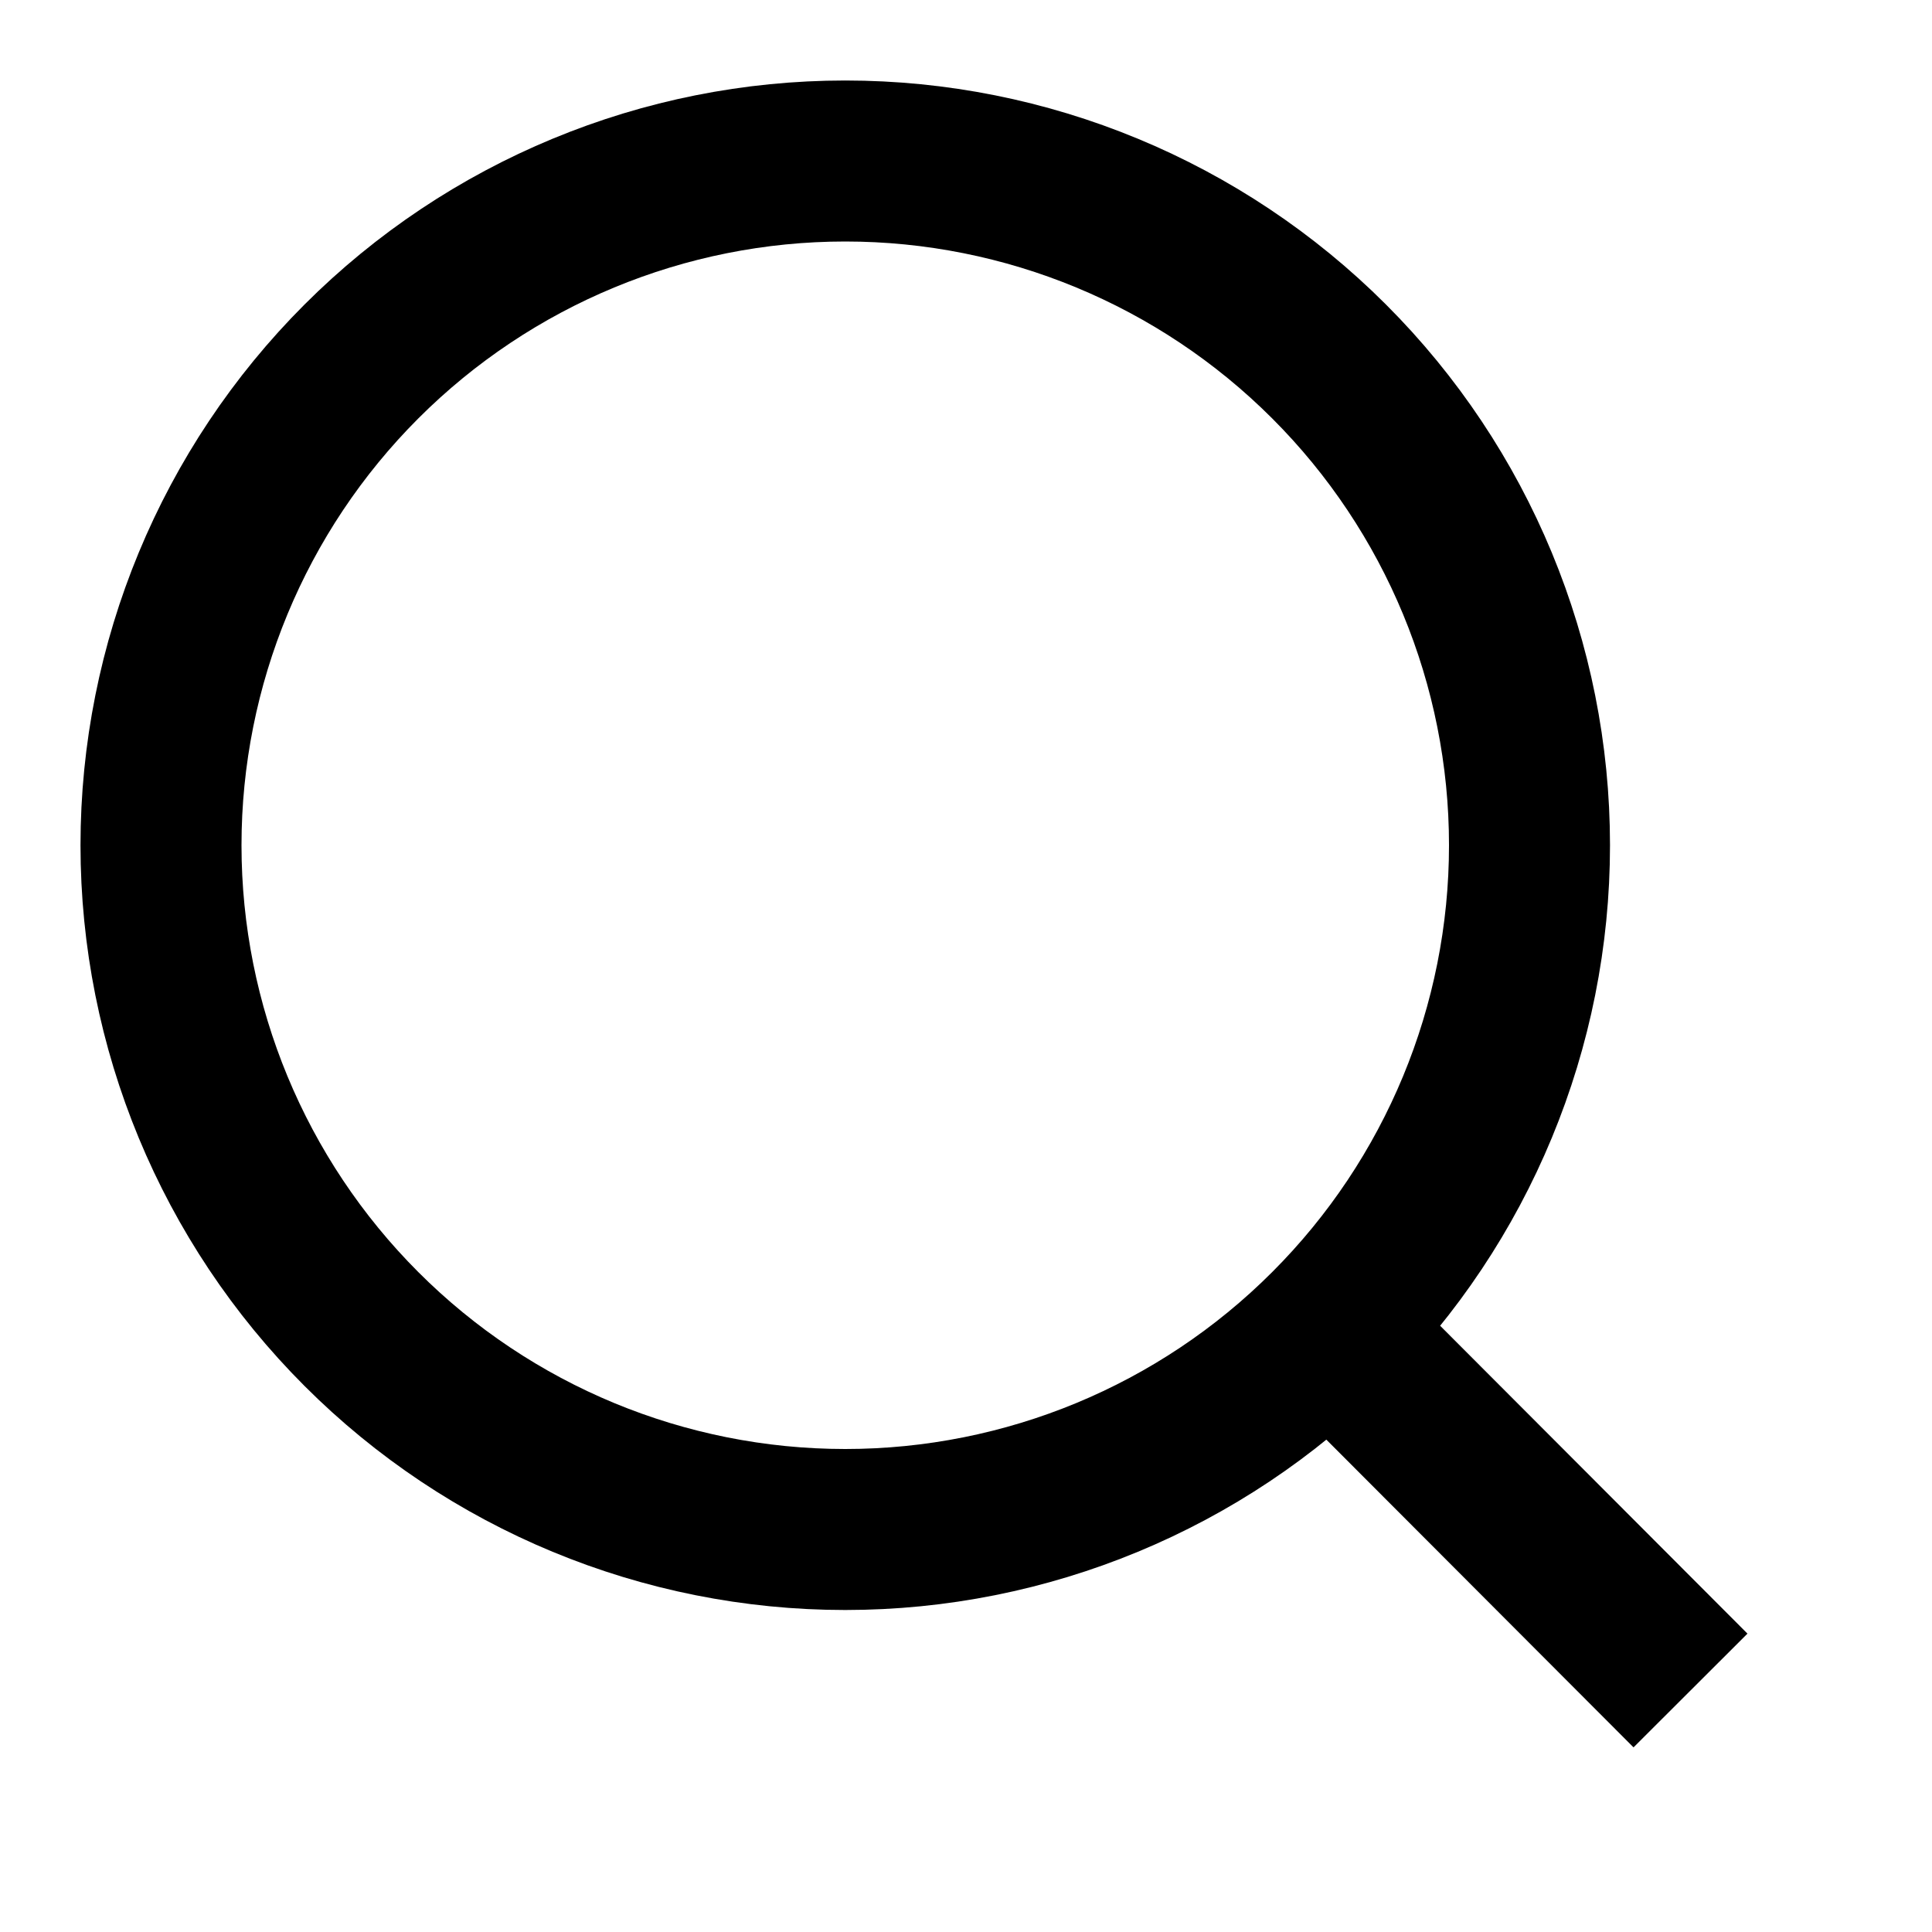
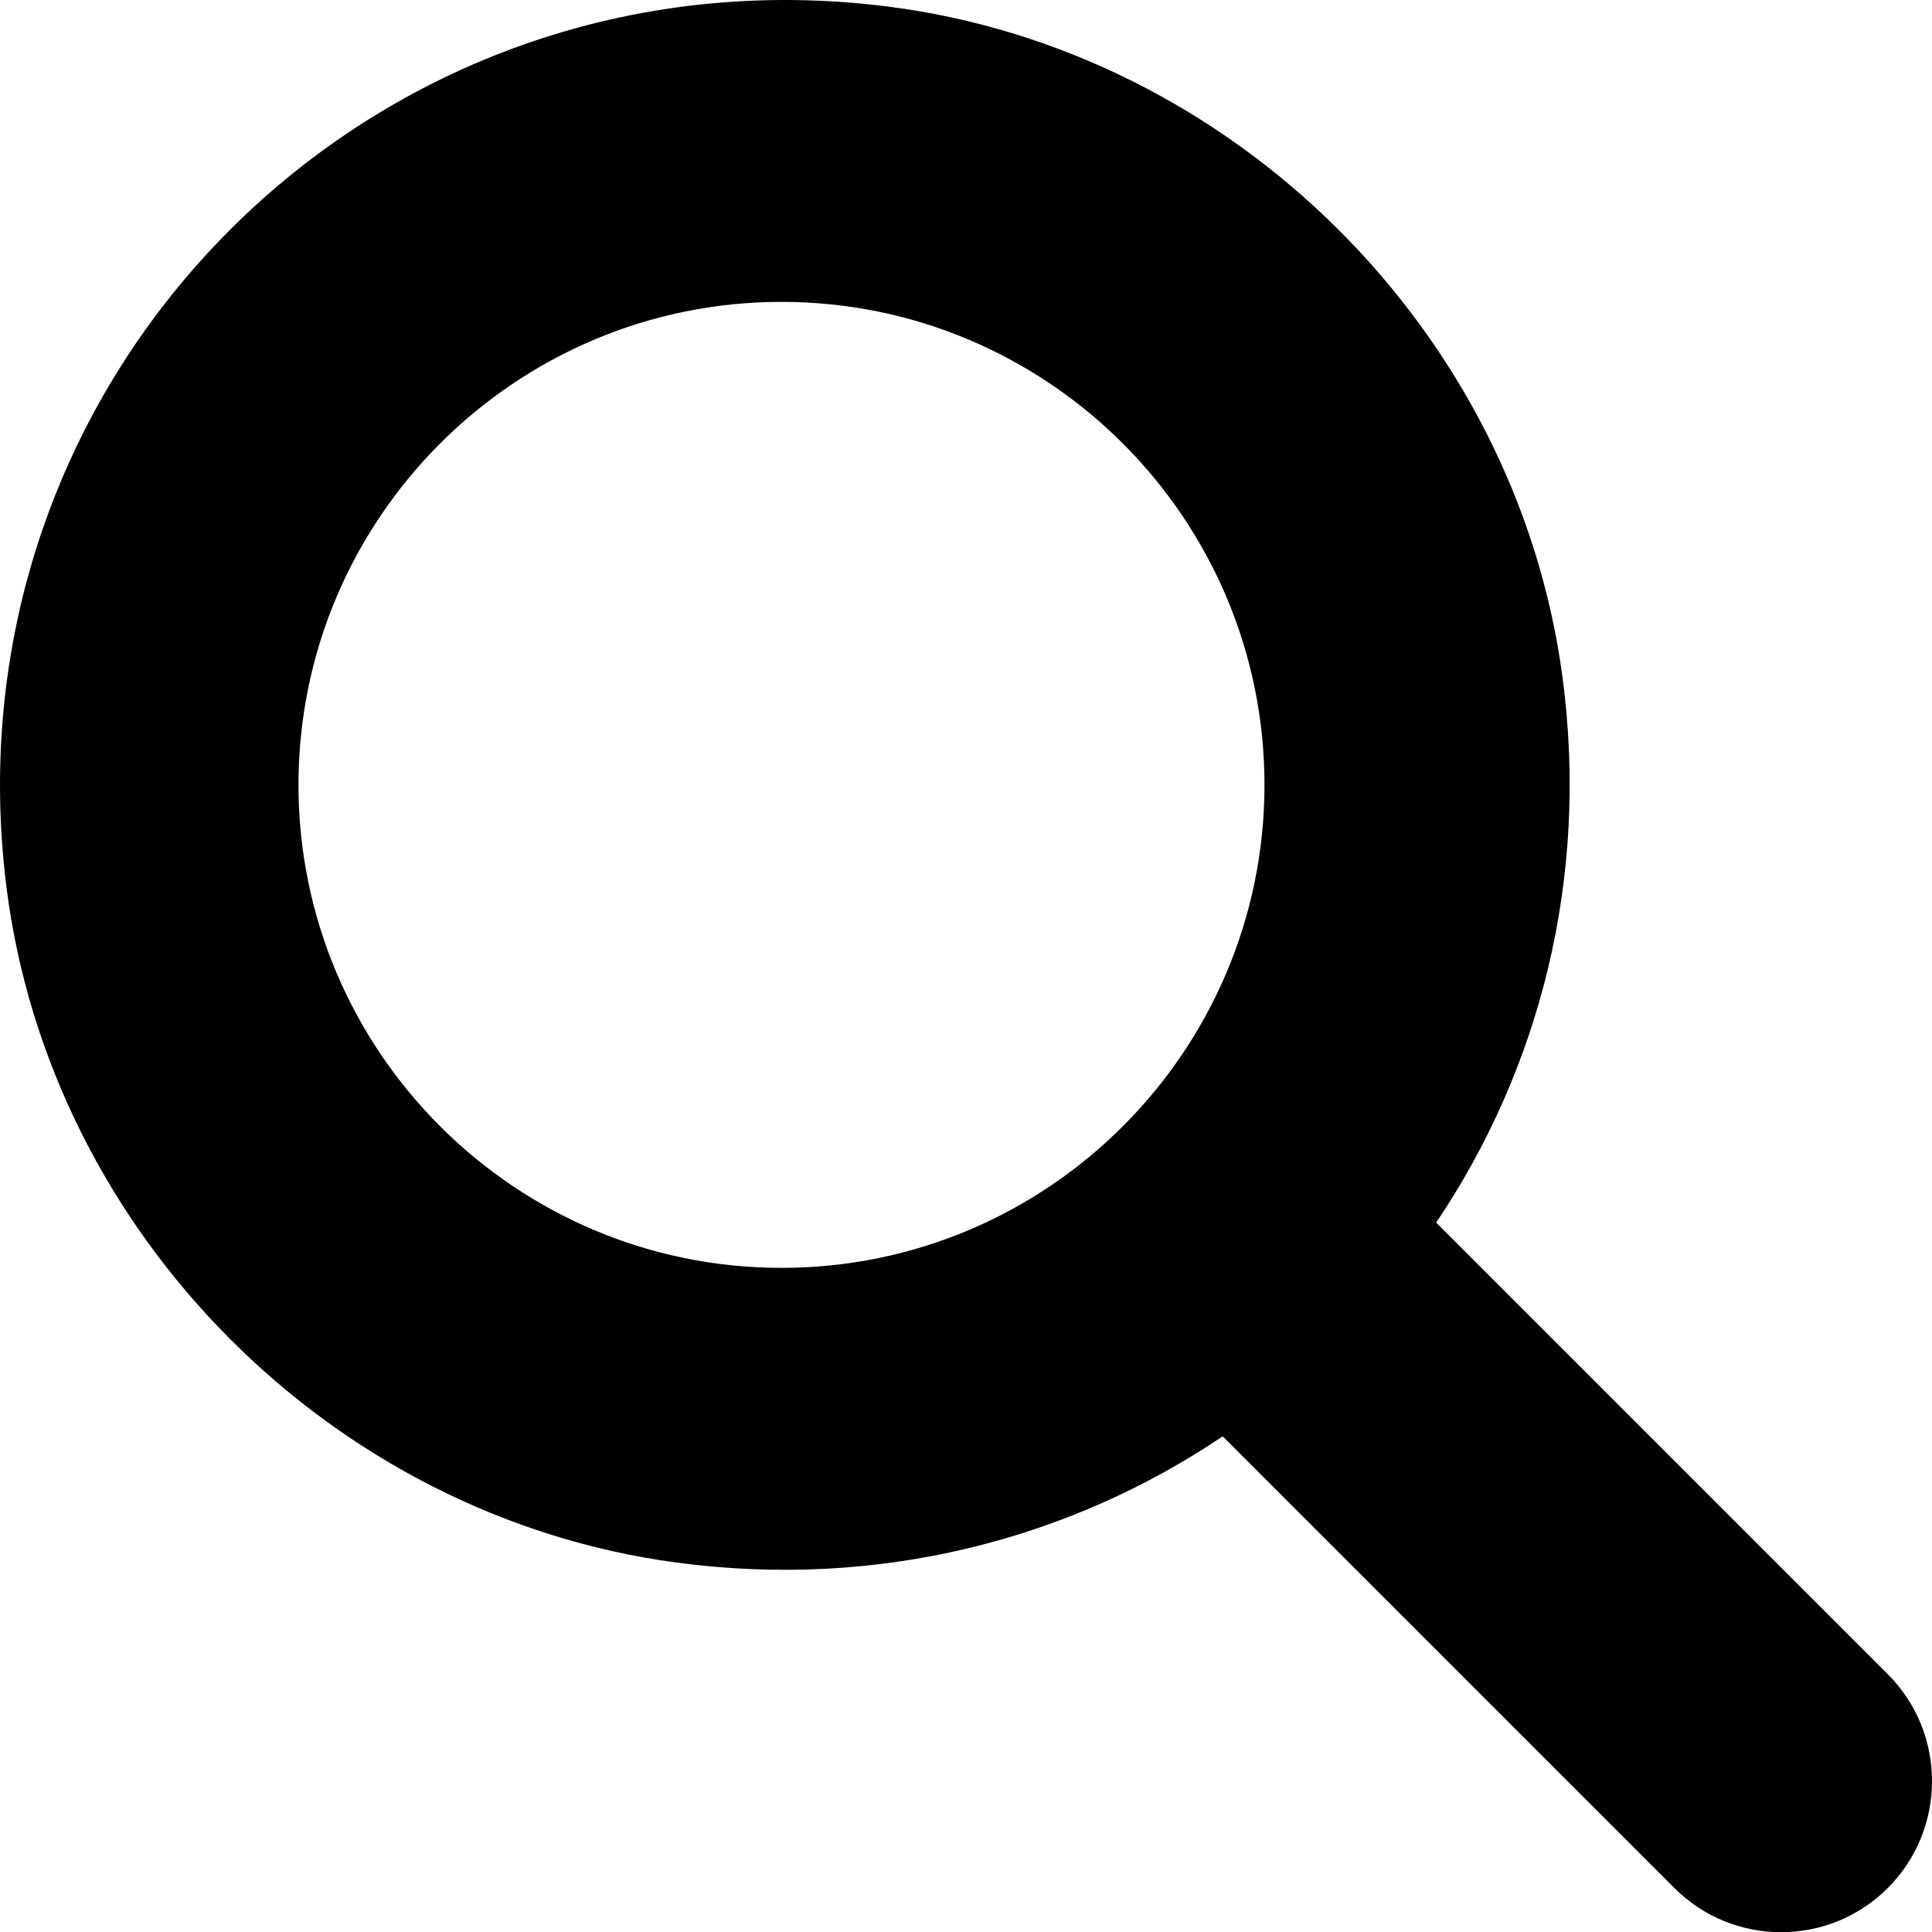
- <svg xmlns="http://www.w3.org/2000/svg" width="24" height="24" viewBox="0 0 24 24" fill="none">
-   <path d="M21 21L16.514 16.506L21 21ZM19 10.5C19 12.754 18.105 14.916 16.51 16.51C14.916 18.105 12.754 19 10.5 19C8.246 19 6.084 18.105 4.49 16.51C2.896 14.916 2 12.754 2 10.5C2 8.246 2.896 6.084 4.49 4.49C6.084 2.896 8.246 2 10.5 2C12.754 2 14.916 2.896 16.51 4.49C18.105 6.084 19 8.246 19 10.5V10.5Z" stroke="black" stroke-width="2" stroke-linecap="round" />
+ <svg xmlns="http://www.w3.org/2000/svg" viewBox="0 0 512 512">
+   <path d="M500.3 443.7l-119.7-119.7c27.22-40.41 40.65-90.9 33.46-144.7C401.8 87.79 326.8 13.32 235.2 1.723C99.01-15.51-15.51 99.01 1.724 235.2c11.6 91.64 86.08 166.7 177.6 178.9c53.8 7.189 104.3-6.236 144.7-33.46l119.7 119.7c15.62 15.62 40.95 15.62 56.57 0C515.9 484.7 515.9 459.3 500.3 443.7zM79.1 208c0-70.58 57.42-128 128-128s128 57.42 128 128c0 70.58-57.42 128-128 128S79.1 278.6 79.1 208z" />
</svg>
